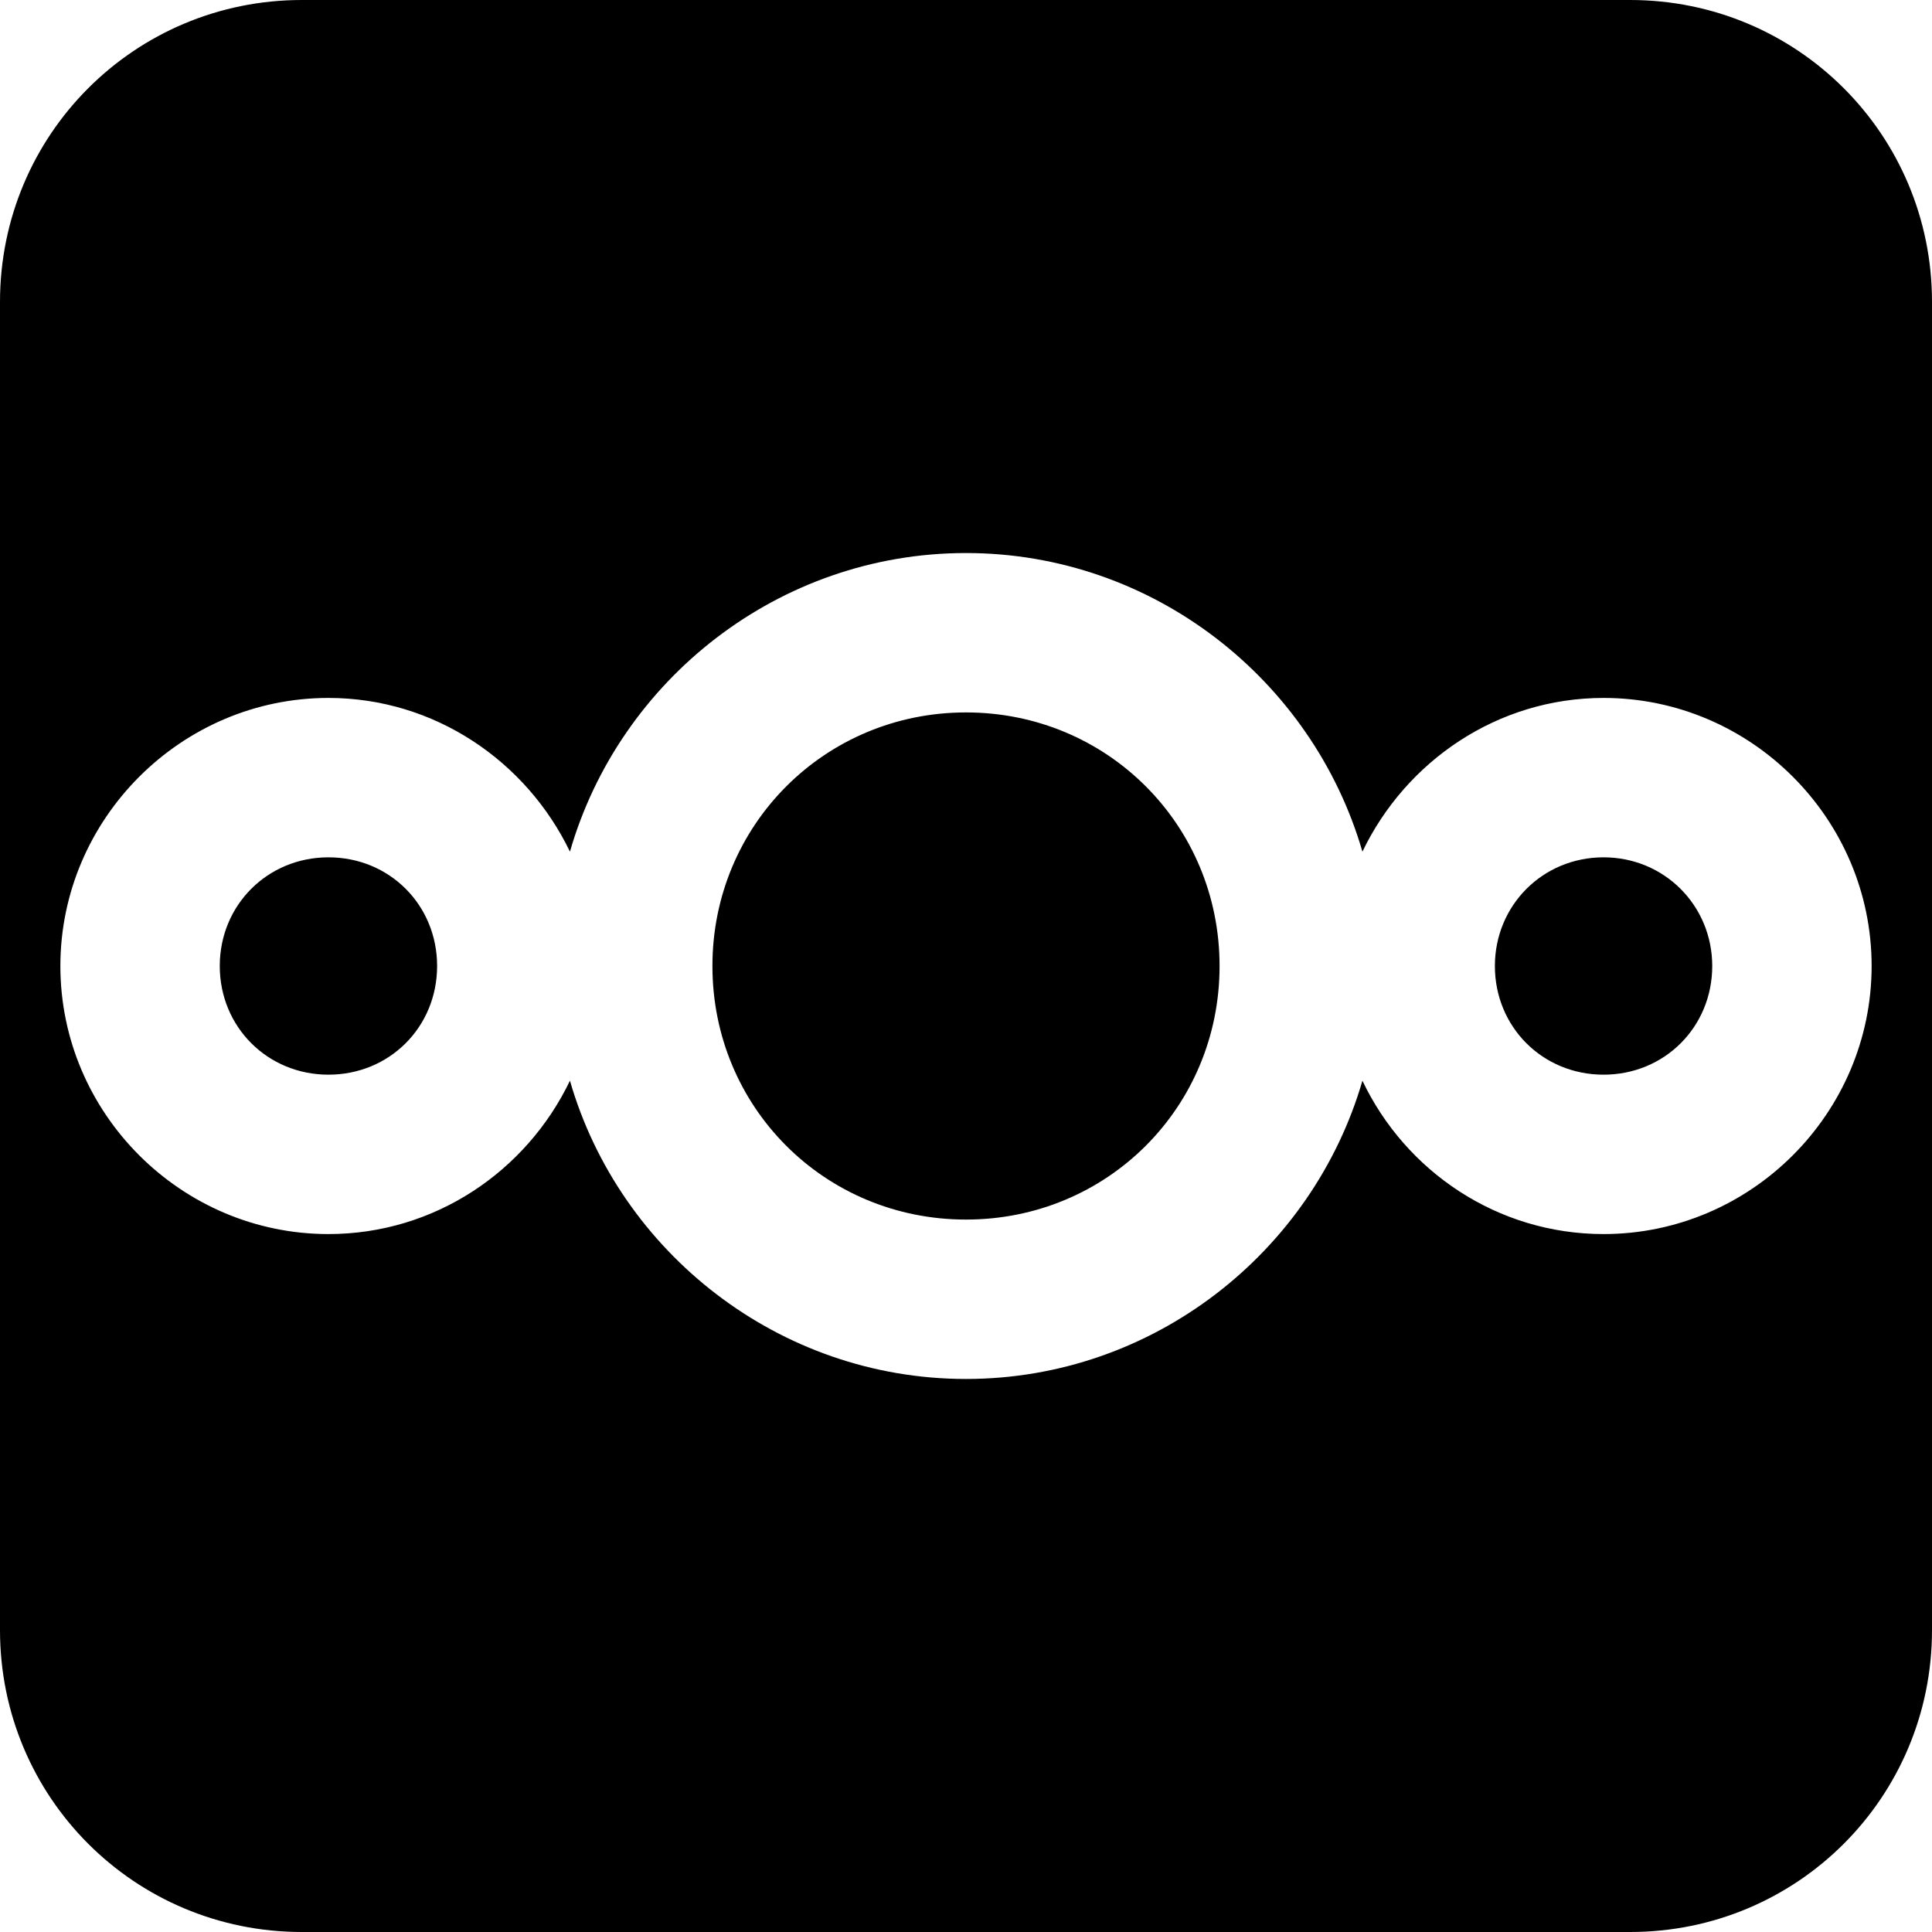
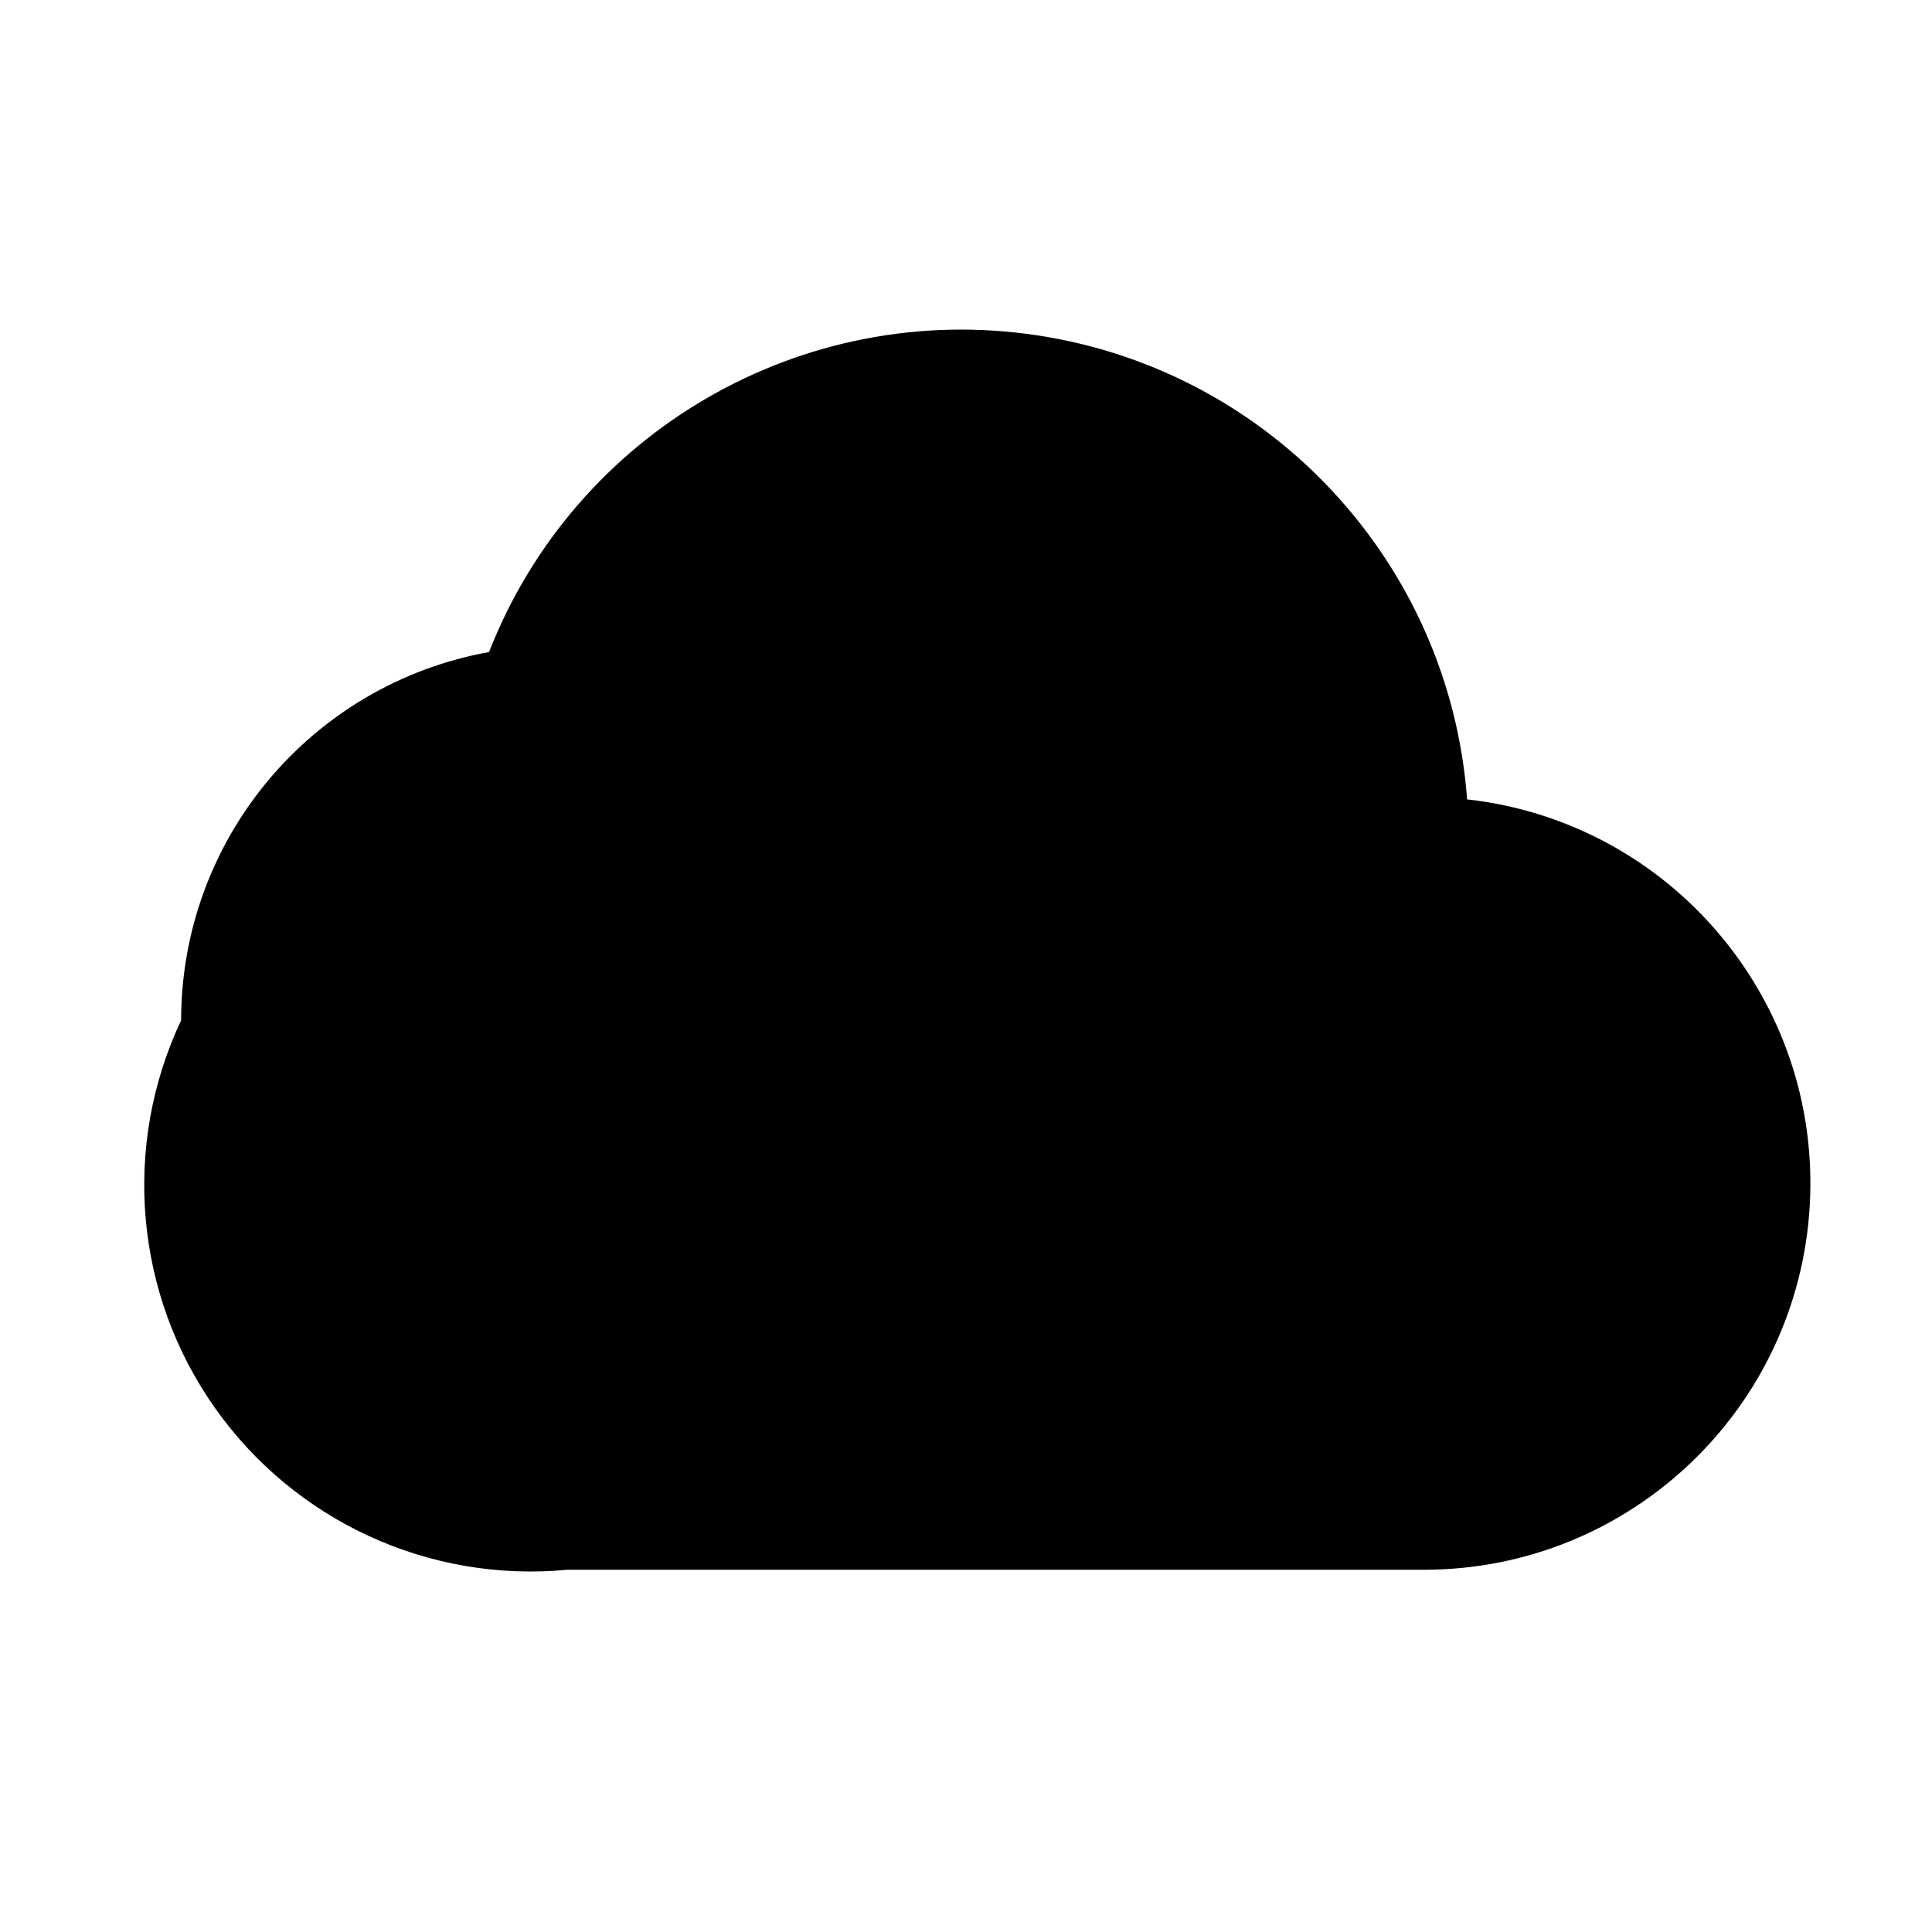
- <svg xmlns="http://www.w3.org/2000/svg" width="16" height="16" version="1.1" viewBox="0 0 16 16">
-   <path d="m2.5 0c-1.385 0-2.5 1.115-2.5 2.5v11c0 1.385 1.115 2.5 2.5 2.5h11c1.385 0 2.5-1.115 2.5-2.5v-11c0-1.385-1.115-2.5-2.5-2.5h-11zm5.5 4.58c1.55 0 2.87 1.05 3.283 2.473 0.359-0.748 1.117-1.273 1.997-1.273 1.22 0 2.22 1 2.22 2.22s-1 2.22-2.22 2.22c-0.88 0-1.64-0.52-1.997-1.27-0.413 1.42-1.733 2.47-3.283 2.47s-2.87-1.05-3.28-2.47c-0.36 0.75-1.12 1.27-2 1.27-1.22 0-2.22-1-2.22-2.22 0-1.218 1-2.22 2.22-2.22 0.88 0 1.64 0.525 2 1.273 0.41-1.423 1.73-2.473 3.28-2.473zm0 1.32c-1.168 0-2.1 0.932-2.1 2.1 0 1.17 0.93 2.1 2.1 2.1s2.1-0.93 2.1-2.1c0-1.168-0.93-2.1-2.1-2.1zm-5.28 1.2c-0.504 0-0.9 0.395-0.9 0.9s0.396 0.9 0.9 0.9c0.506 0 0.9-0.395 0.9-0.9s-0.394-0.9-0.9-0.9zm10.56 0c-0.506 0-0.9 0.4-0.9 0.9 0 0.505 0.395 0.9 0.9 0.9s0.9-0.395 0.9-0.9c0-0.5-0.396-0.9-0.9-0.9z" />
+ <svg xmlns="http://www.w3.org/2000/svg" width="16" height="16" viewBox="0 0 16 16">
+   <path d="M5.5 13h6.3a3.2 3.2 0 0 0 .35-6.38A4.2 4.2 0 0 0 4.05 5.4a3.1 3.1 0 0 0-2.55 3.05A3.2 3.2 0 0 0 4.7 13h.8z" />
</svg>
